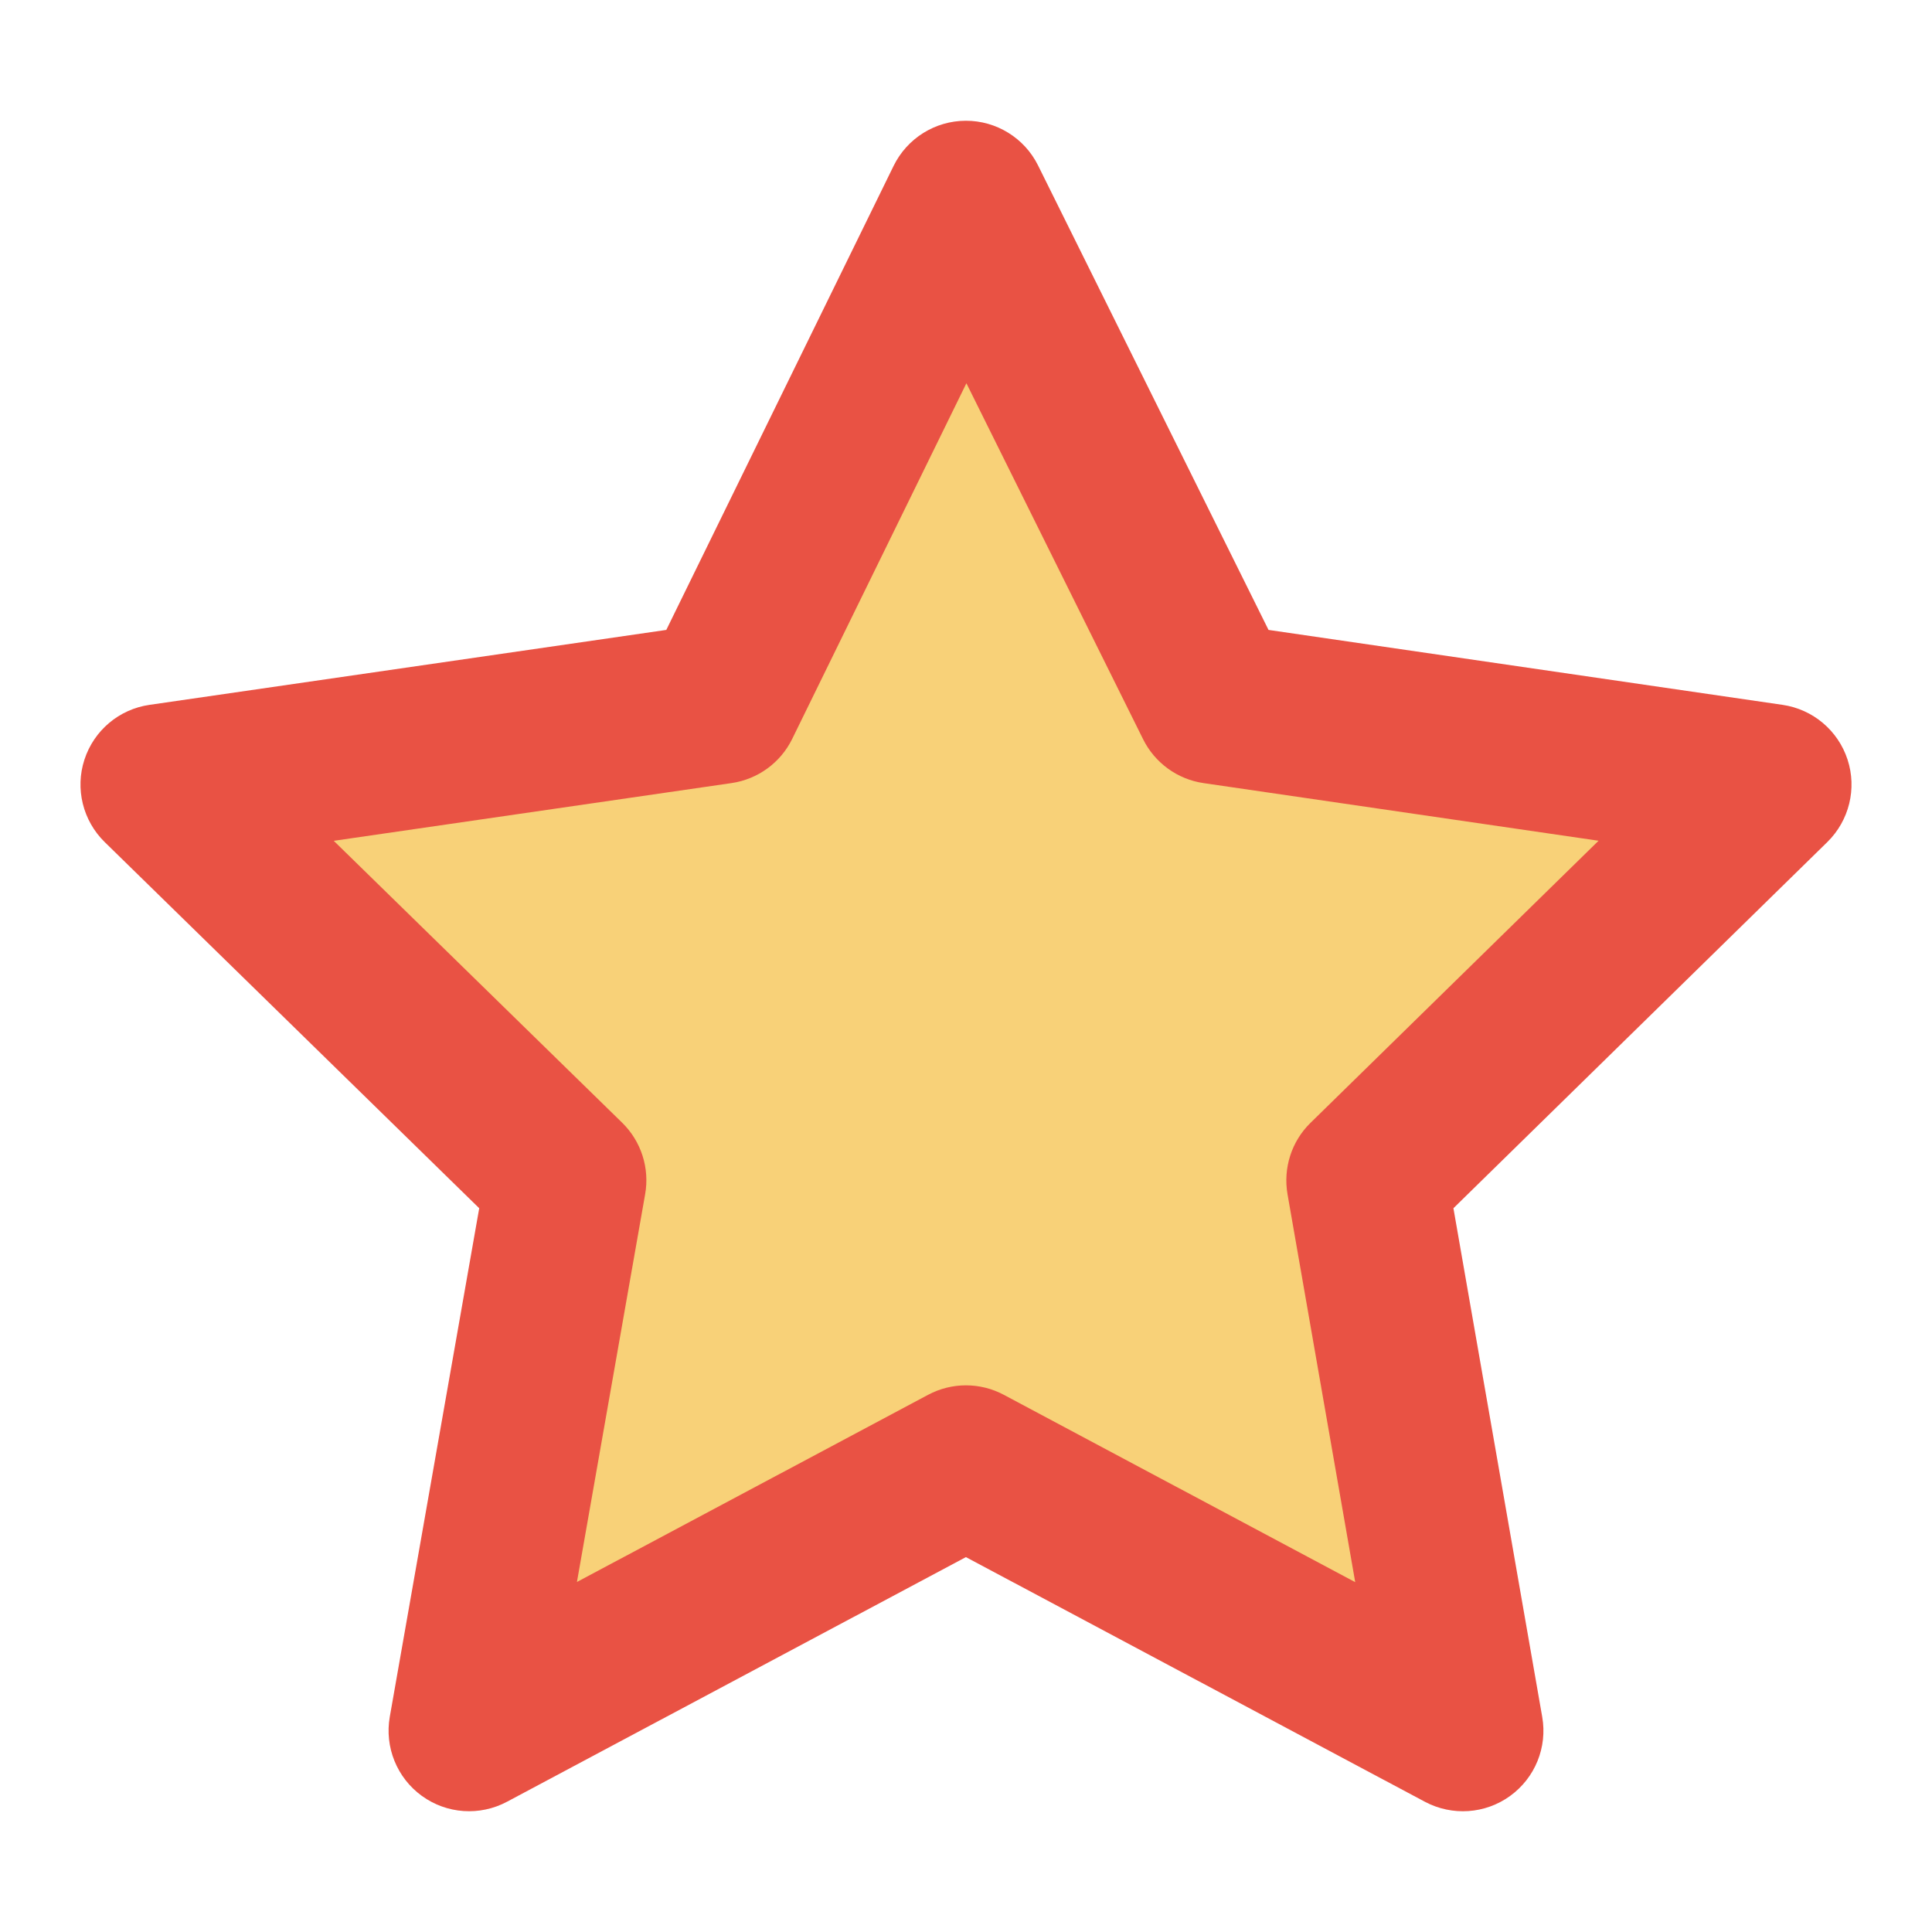
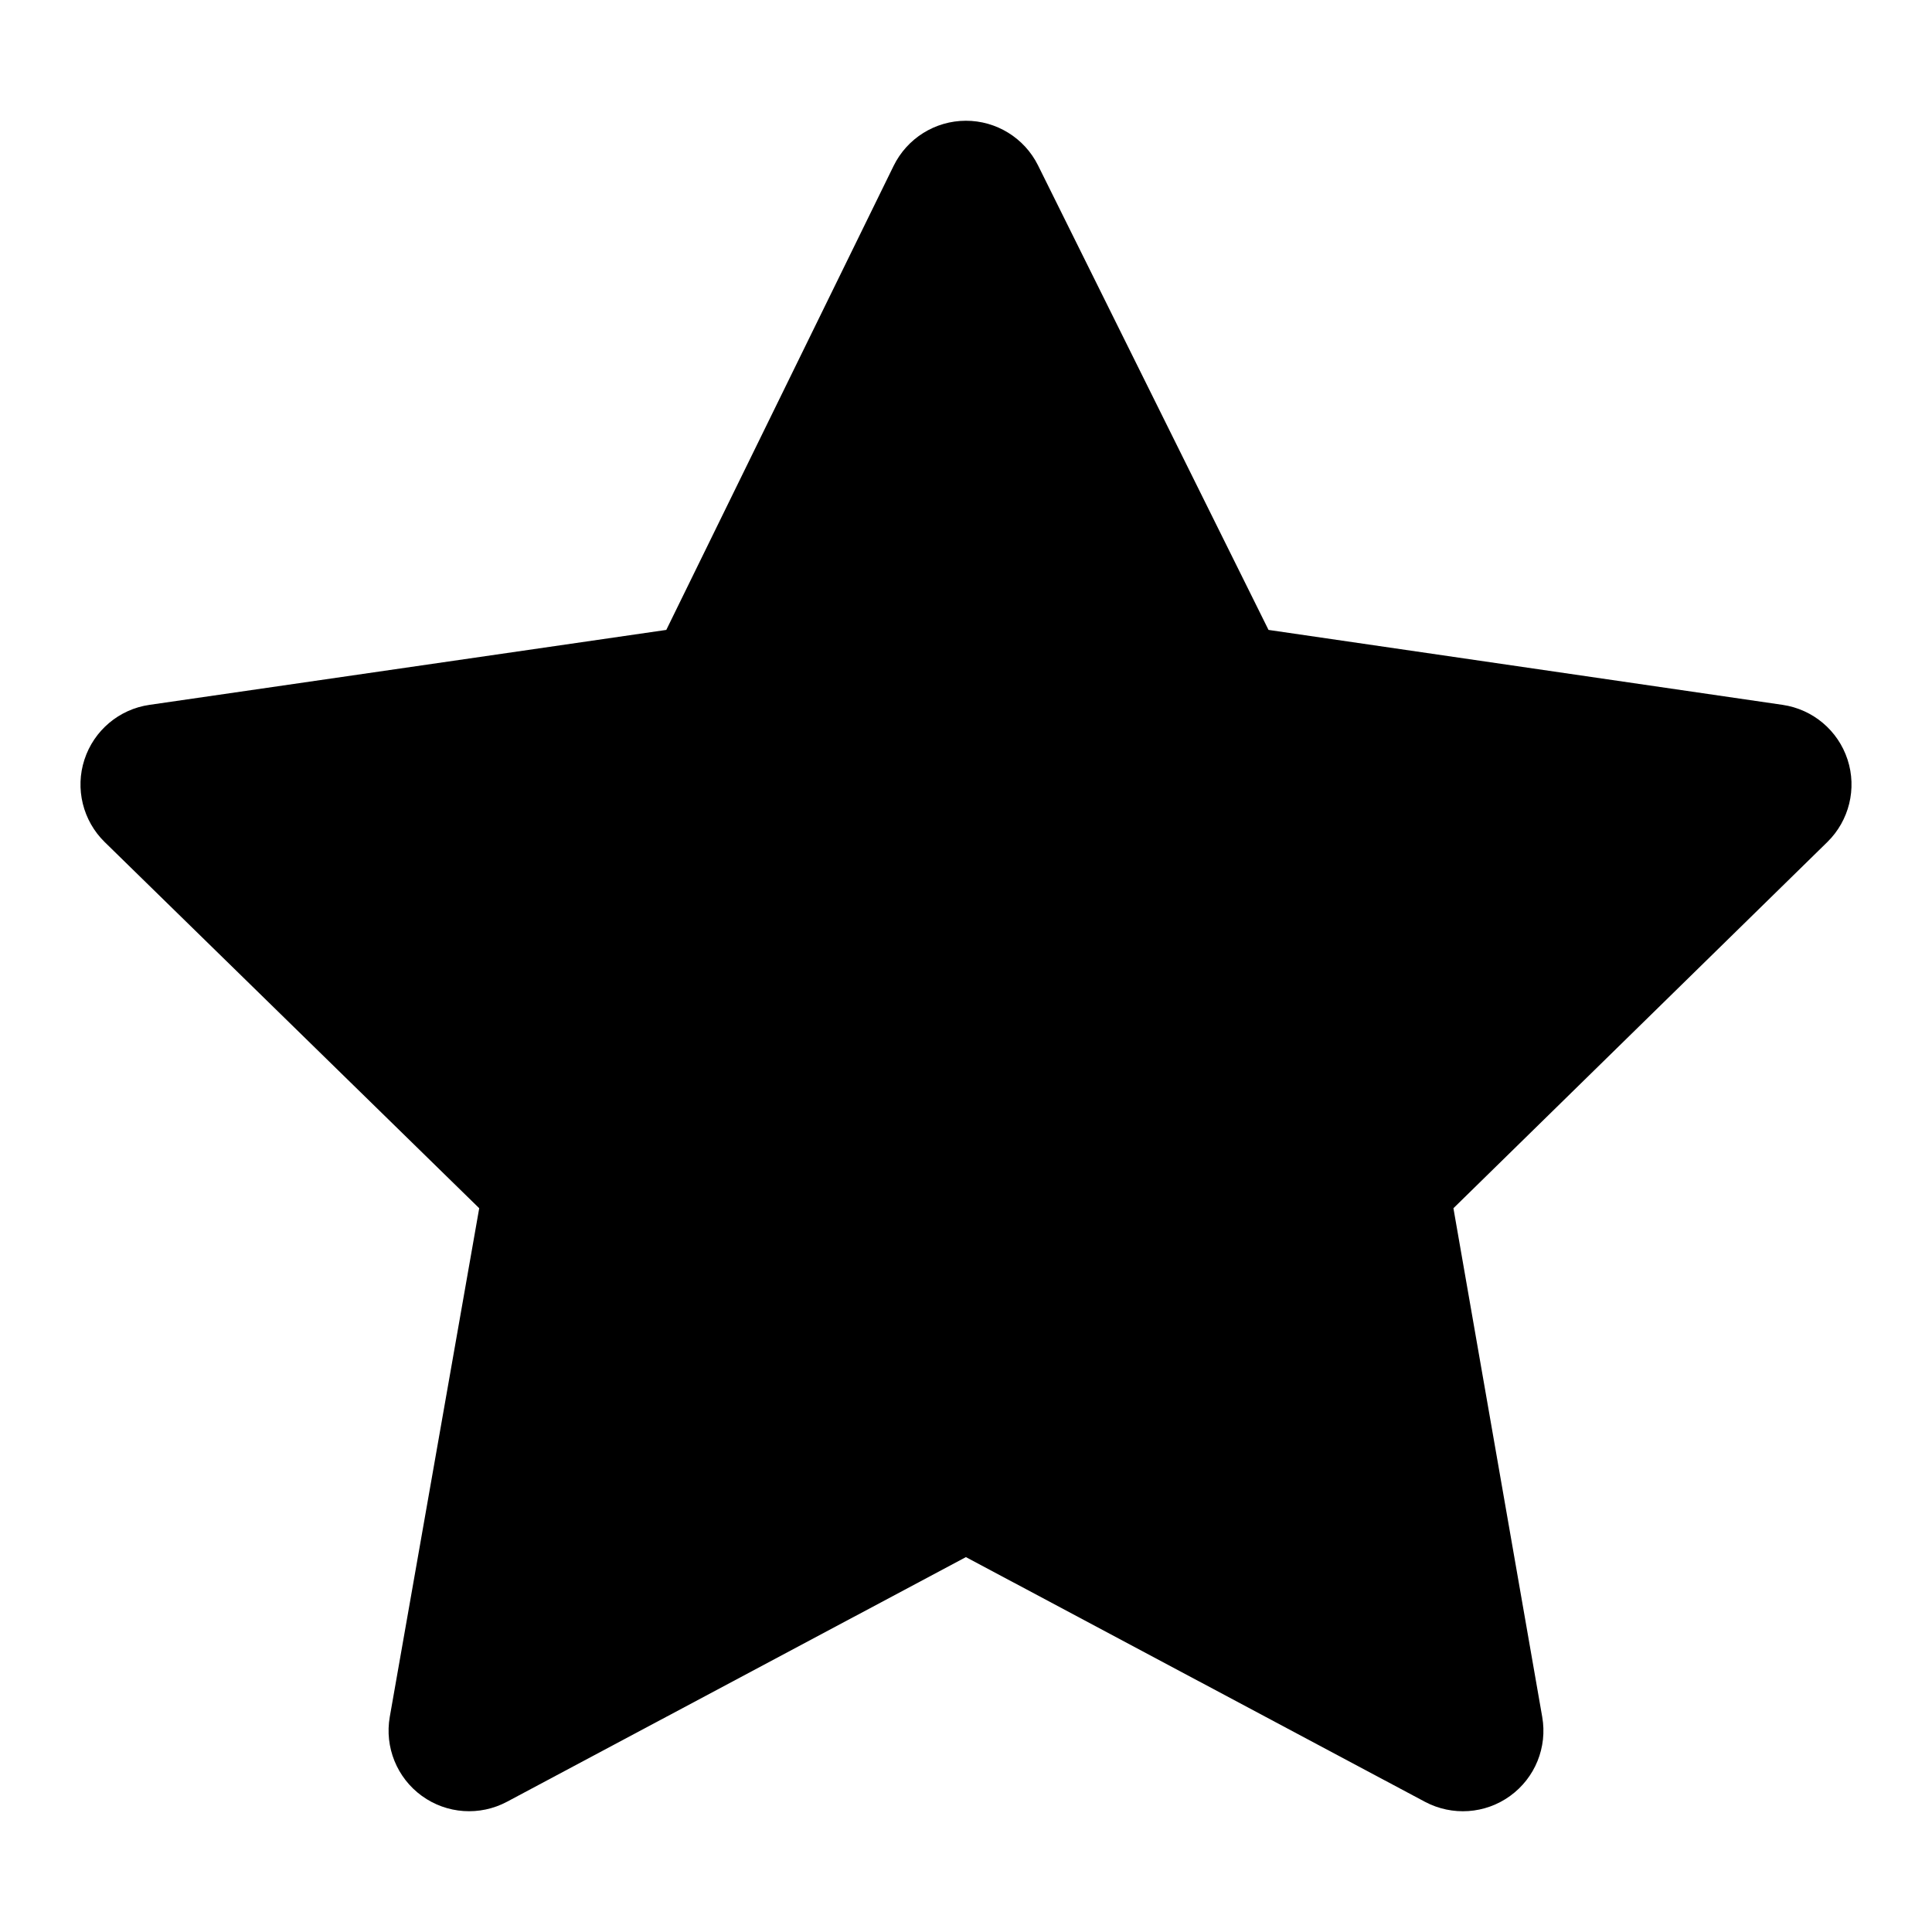
<svg xmlns="http://www.w3.org/2000/svg" width="24" height="24" viewBox="0 0 24 24" fill="none">
-   <path d="M11.999 2.5L8.943 8.739L2 9.746L7.029 14.662L5.827 21.5L11.999 18.21L18.173 21.5L16.979 14.662L22 9.746L15.096 8.739L11.999 2.5Z" fill="#F8D178" />
-   <path fill-rule="evenodd" clip-rule="evenodd" d="M11.997 1.5C12.377 1.499 12.726 1.714 12.895 2.055L15.758 7.825L22.144 8.756C22.52 8.811 22.833 9.074 22.951 9.436C23.069 9.797 22.971 10.194 22.7 10.46L18.055 15.009L19.158 21.328C19.224 21.705 19.069 22.086 18.759 22.31C18.45 22.534 18.04 22.562 17.702 22.383L11.999 19.343L6.298 22.382C5.96 22.562 5.55 22.534 5.24 22.309C4.931 22.085 4.776 21.703 4.842 21.327L5.953 15.009L1.301 10.461C1.029 10.195 0.931 9.797 1.049 9.436C1.167 9.074 1.48 8.81 1.857 8.756L8.277 7.825L11.101 2.06C11.269 1.718 11.616 1.501 11.997 1.5ZM12.005 4.761L9.841 9.179C9.696 9.475 9.413 9.681 9.086 9.728L4.146 10.445L7.729 13.947C7.965 14.178 8.072 14.511 8.014 14.836L7.167 19.652L11.529 17.327C11.823 17.17 12.176 17.17 12.47 17.327L16.835 19.654L15.994 14.835C15.938 14.51 16.044 14.178 16.28 13.948L19.858 10.444L14.951 9.728C14.627 9.681 14.346 9.477 14.2 9.183L12.005 4.761Z" fill="#E95244" />
+   <path d="M12.895 2.055C12.726 1.714 12.377 1.499 11.997 1.5C11.616 1.501 11.269 1.718 11.101 2.06L8.277 7.825L1.857 8.756C1.48 8.81 1.167 9.074 1.049 9.436C0.931 9.797 1.029 10.195 1.301 10.461L5.953 15.009L4.842 21.327C4.776 21.703 4.931 22.085 5.24 22.309C5.55 22.534 5.96 22.562 6.298 22.382L11.999 19.343L17.702 22.383C18.04 22.562 18.45 22.534 18.759 22.31C19.069 22.086 19.224 21.705 19.158 21.328L18.055 15.009L22.7 10.46C22.971 10.194 23.069 9.797 22.951 9.436C22.833 9.074 22.52 8.811 22.144 8.756L15.758 7.825L12.895 2.055Z" fill="black" />
</svg>
